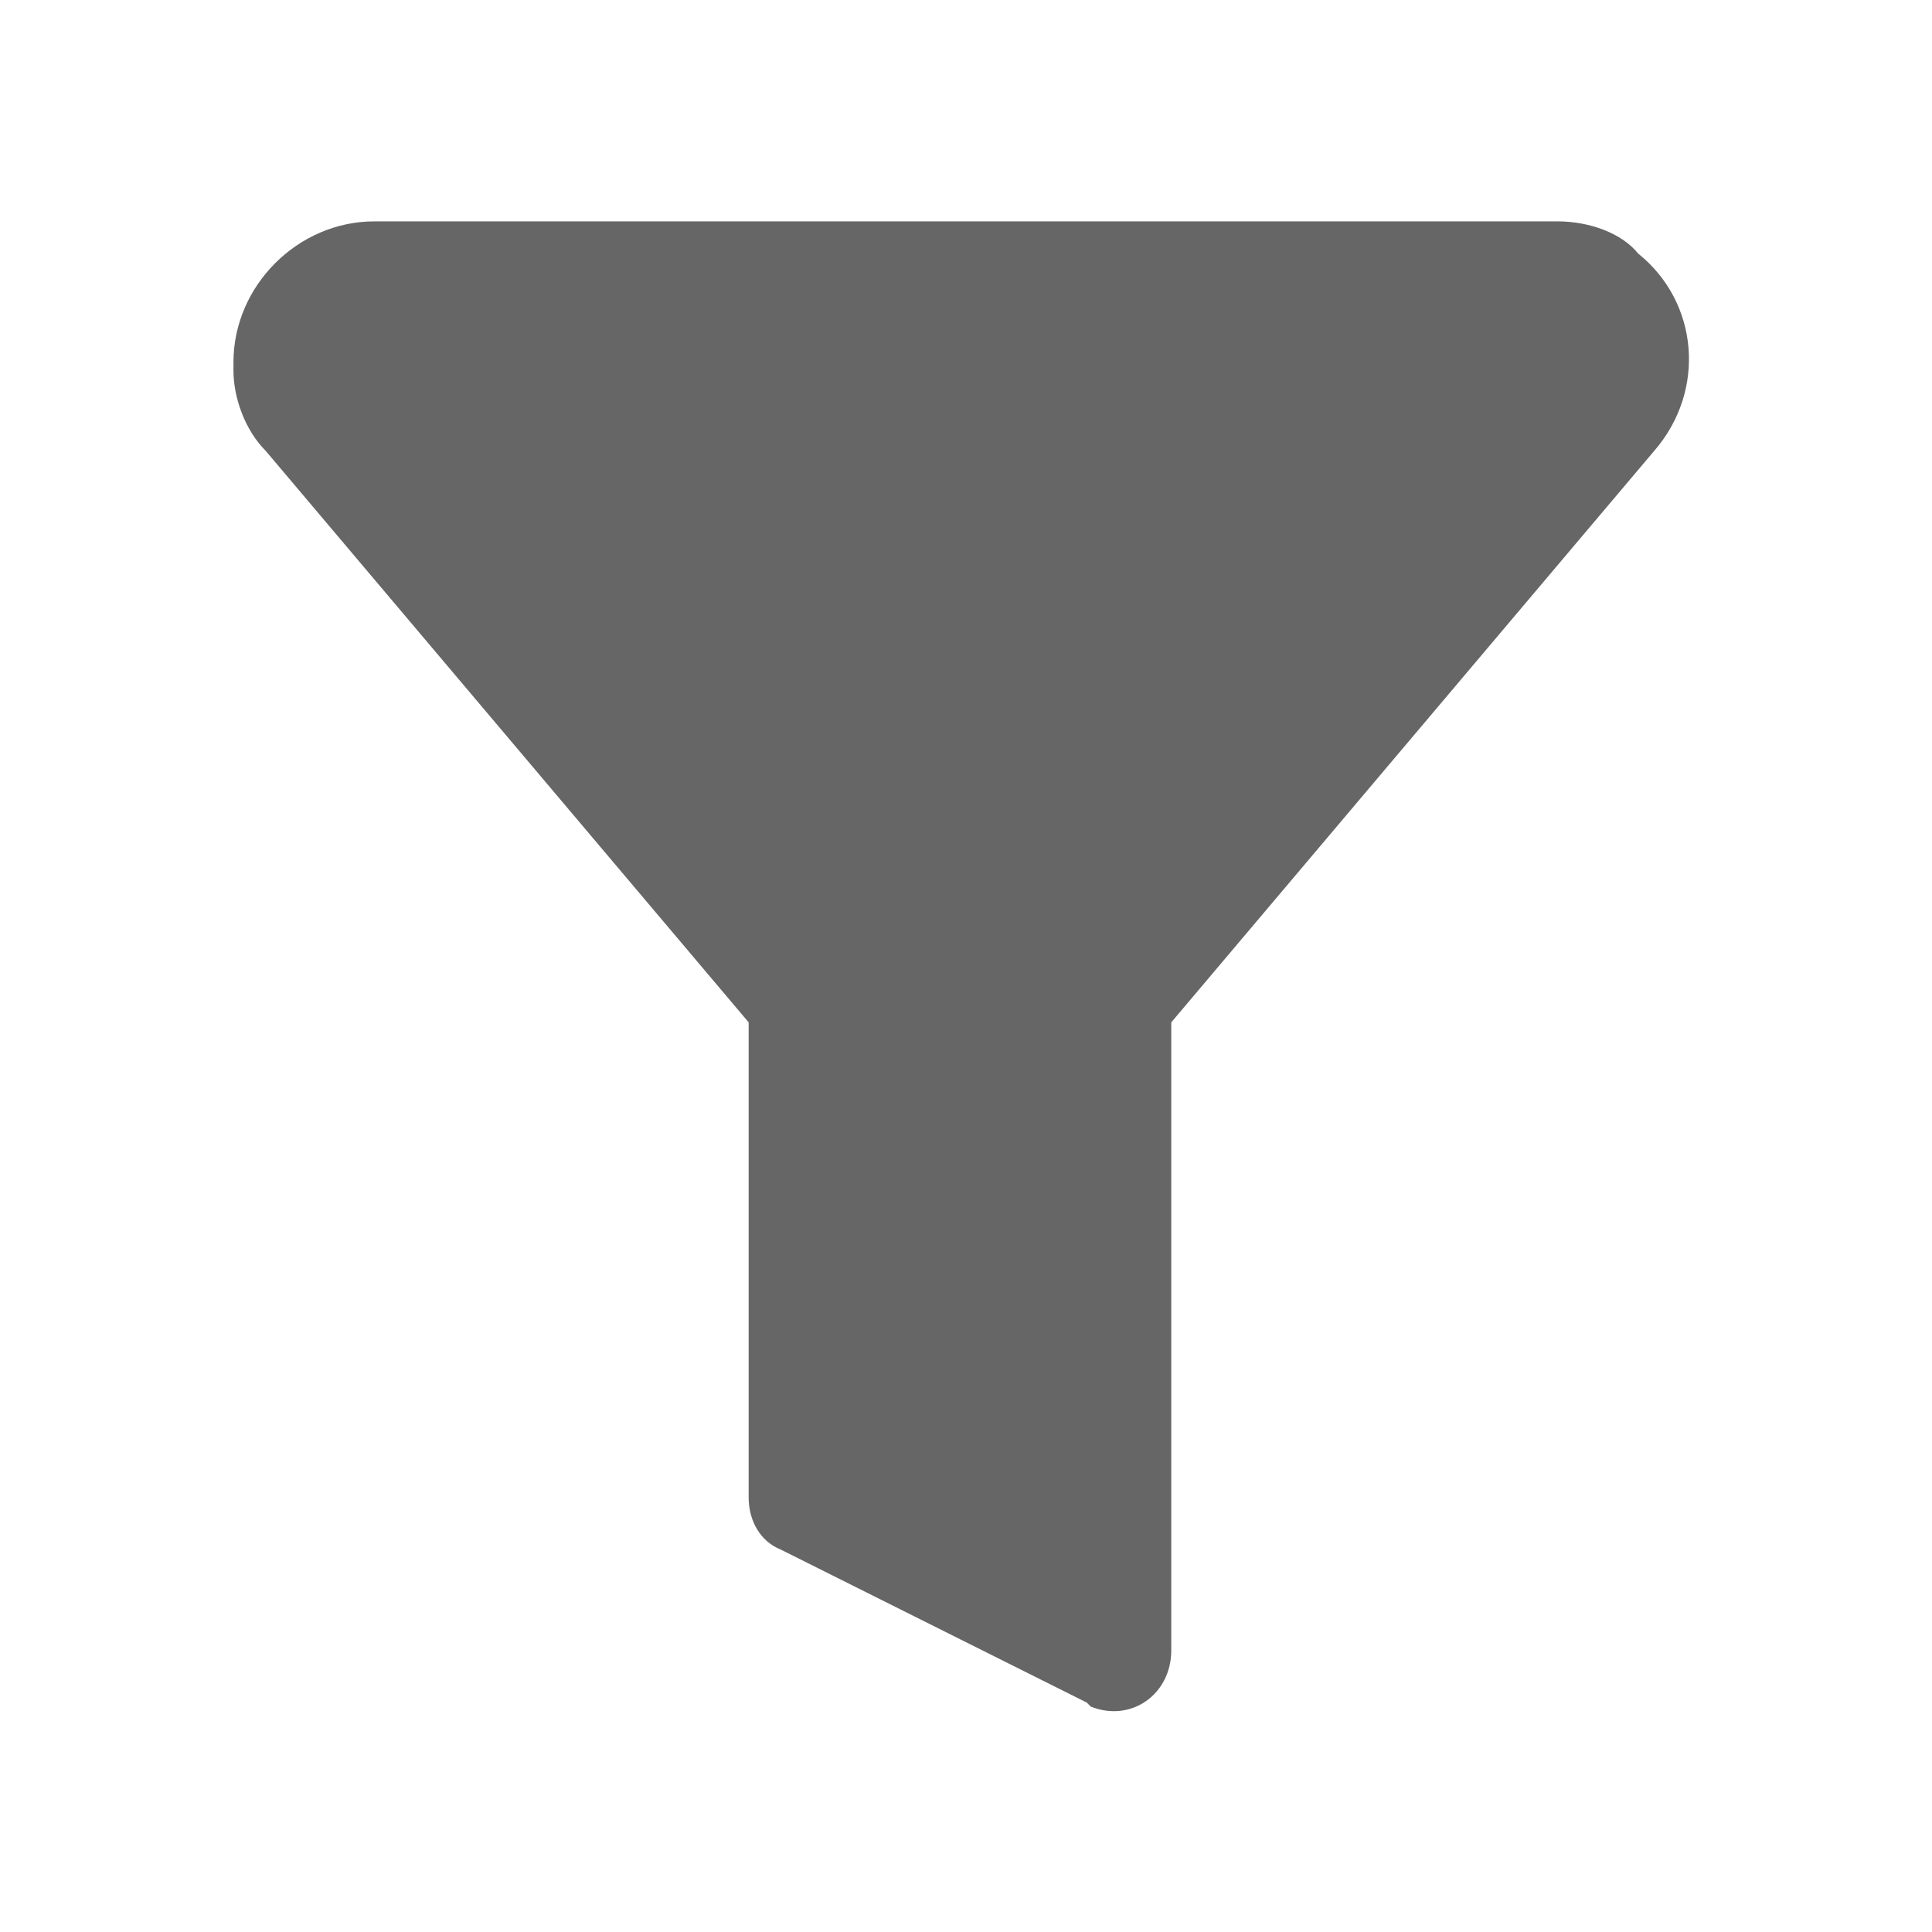
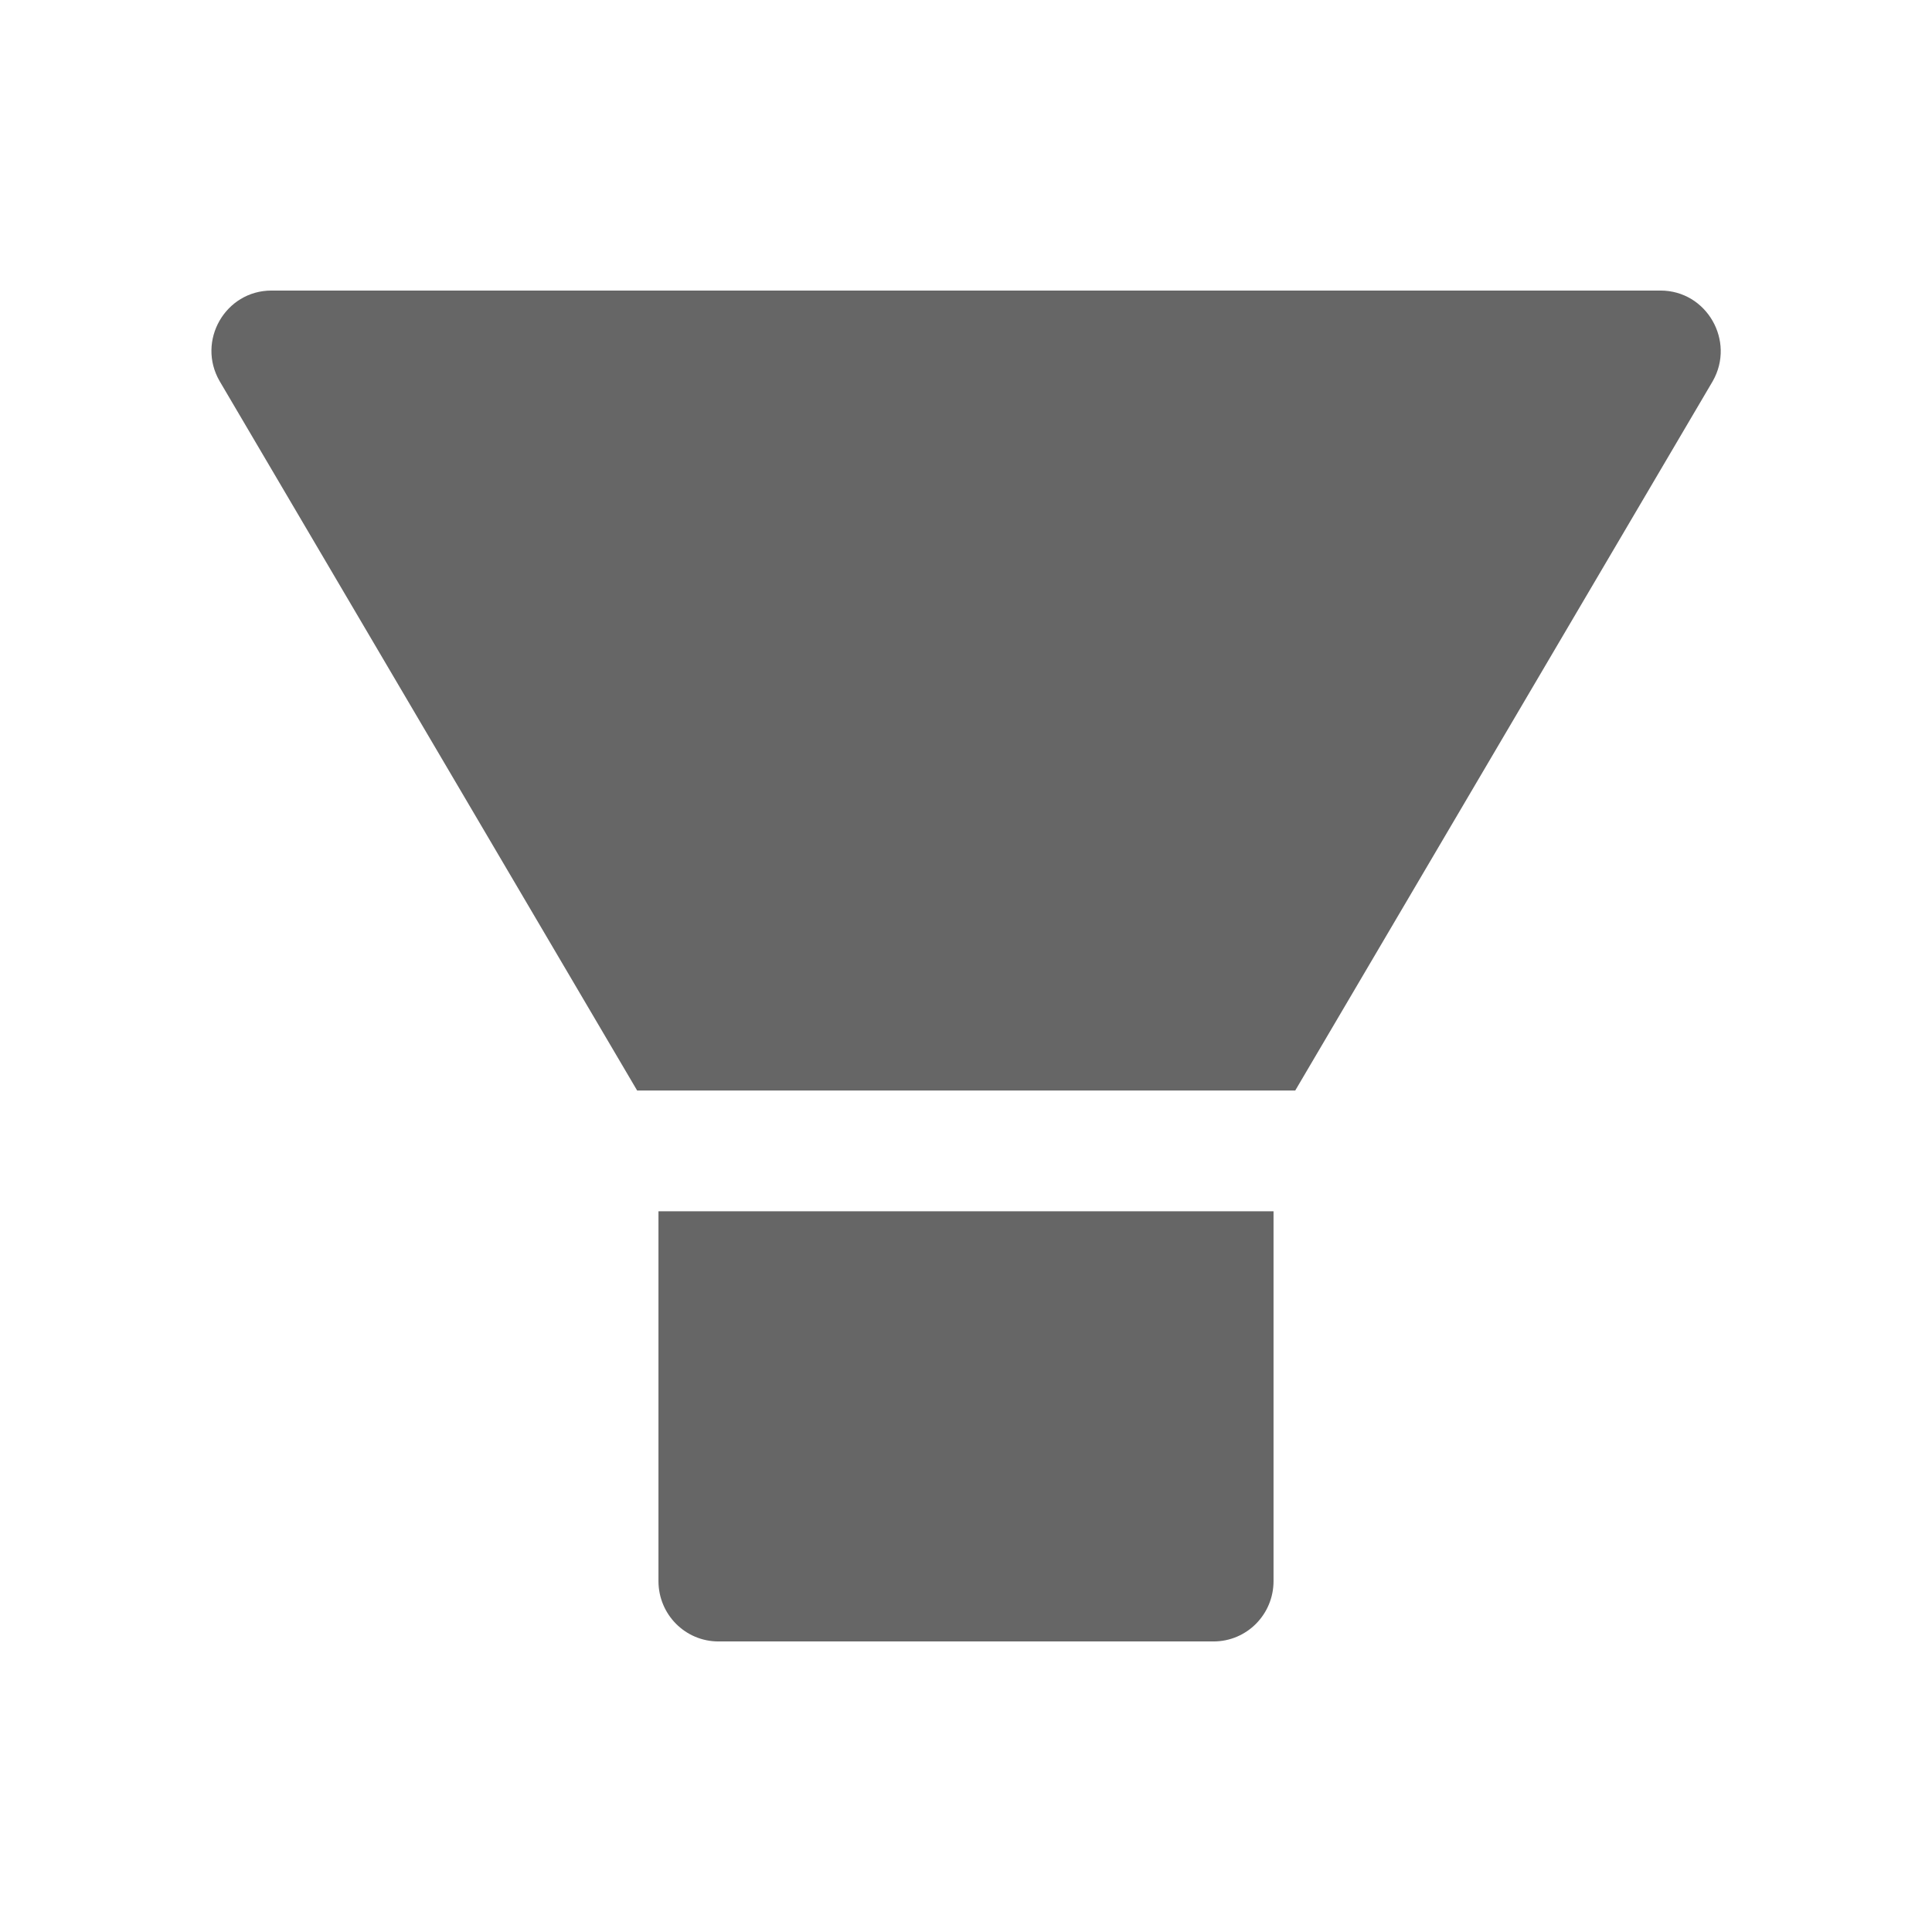
- <svg xmlns="http://www.w3.org/2000/svg" class="icon" width="128px" height="128px" viewBox="0 0 1024 1024" version="1.1">
-   <path fill="#666666" d="M825.6 117.333H198.4C157.867 117.333 123.733 151.467 123.733 192v4.267c0 14.933 6.4 32 17.067 42.667l256 302.933v251.733c0 12.8 6.4 23.467 17.067 27.733l162.133 81.067 2.133 2.133c21.333 8.533 42.667-6.4 42.667-29.867V541.867l256-302.933c27.733-32 23.467-78.933-8.533-104.533-8.533-10.667-25.6-17.067-42.667-17.067z" />
+ <svg xmlns="http://www.w3.org/2000/svg" class="icon" width="128px" height="128.00px" viewBox="0 0 1024 1024" version="1.1">
+   <path fill="#666666" d="M349 838c0 17.7 14.2 32 31.8 32h262.4c17.6 0 31.8-14.3 31.8-32V642H349v196zM880.1 154H143.9c-24.5 0-39.8 26.7-27.5 48l221.3 376h348.8l221.3-376c12.1-21.3-3.2-48-27.7-48z" />
</svg>
